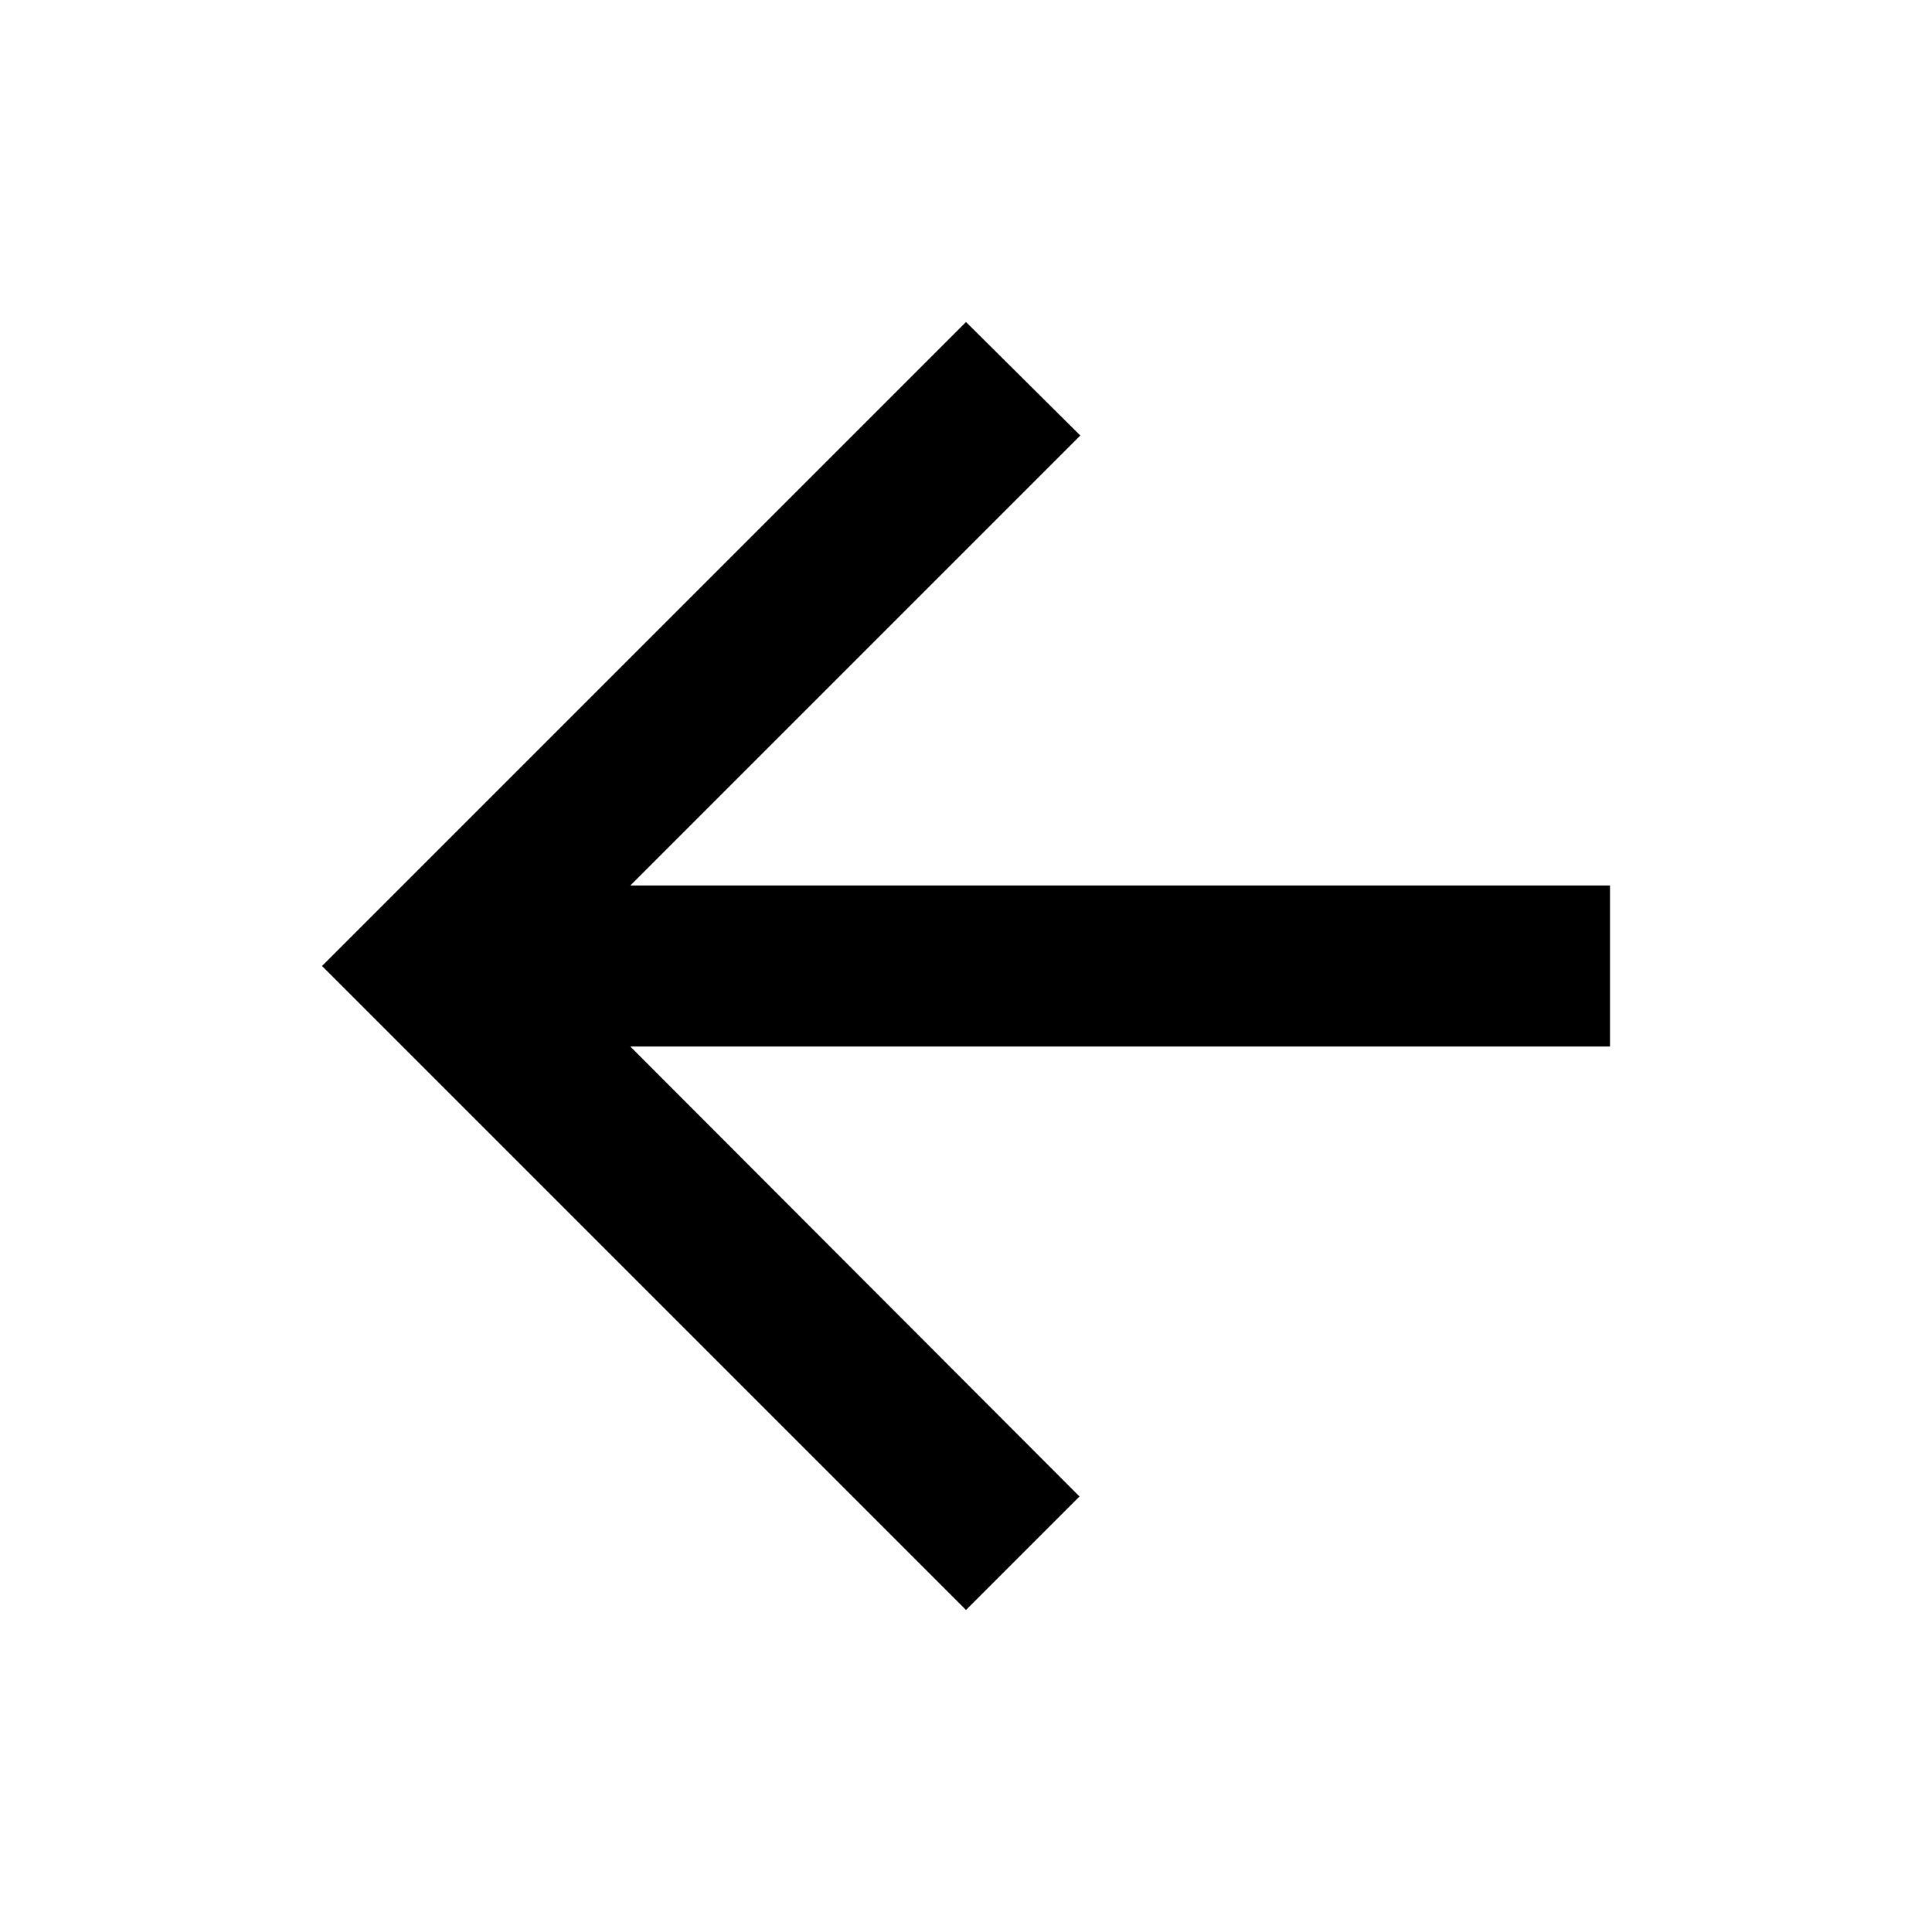
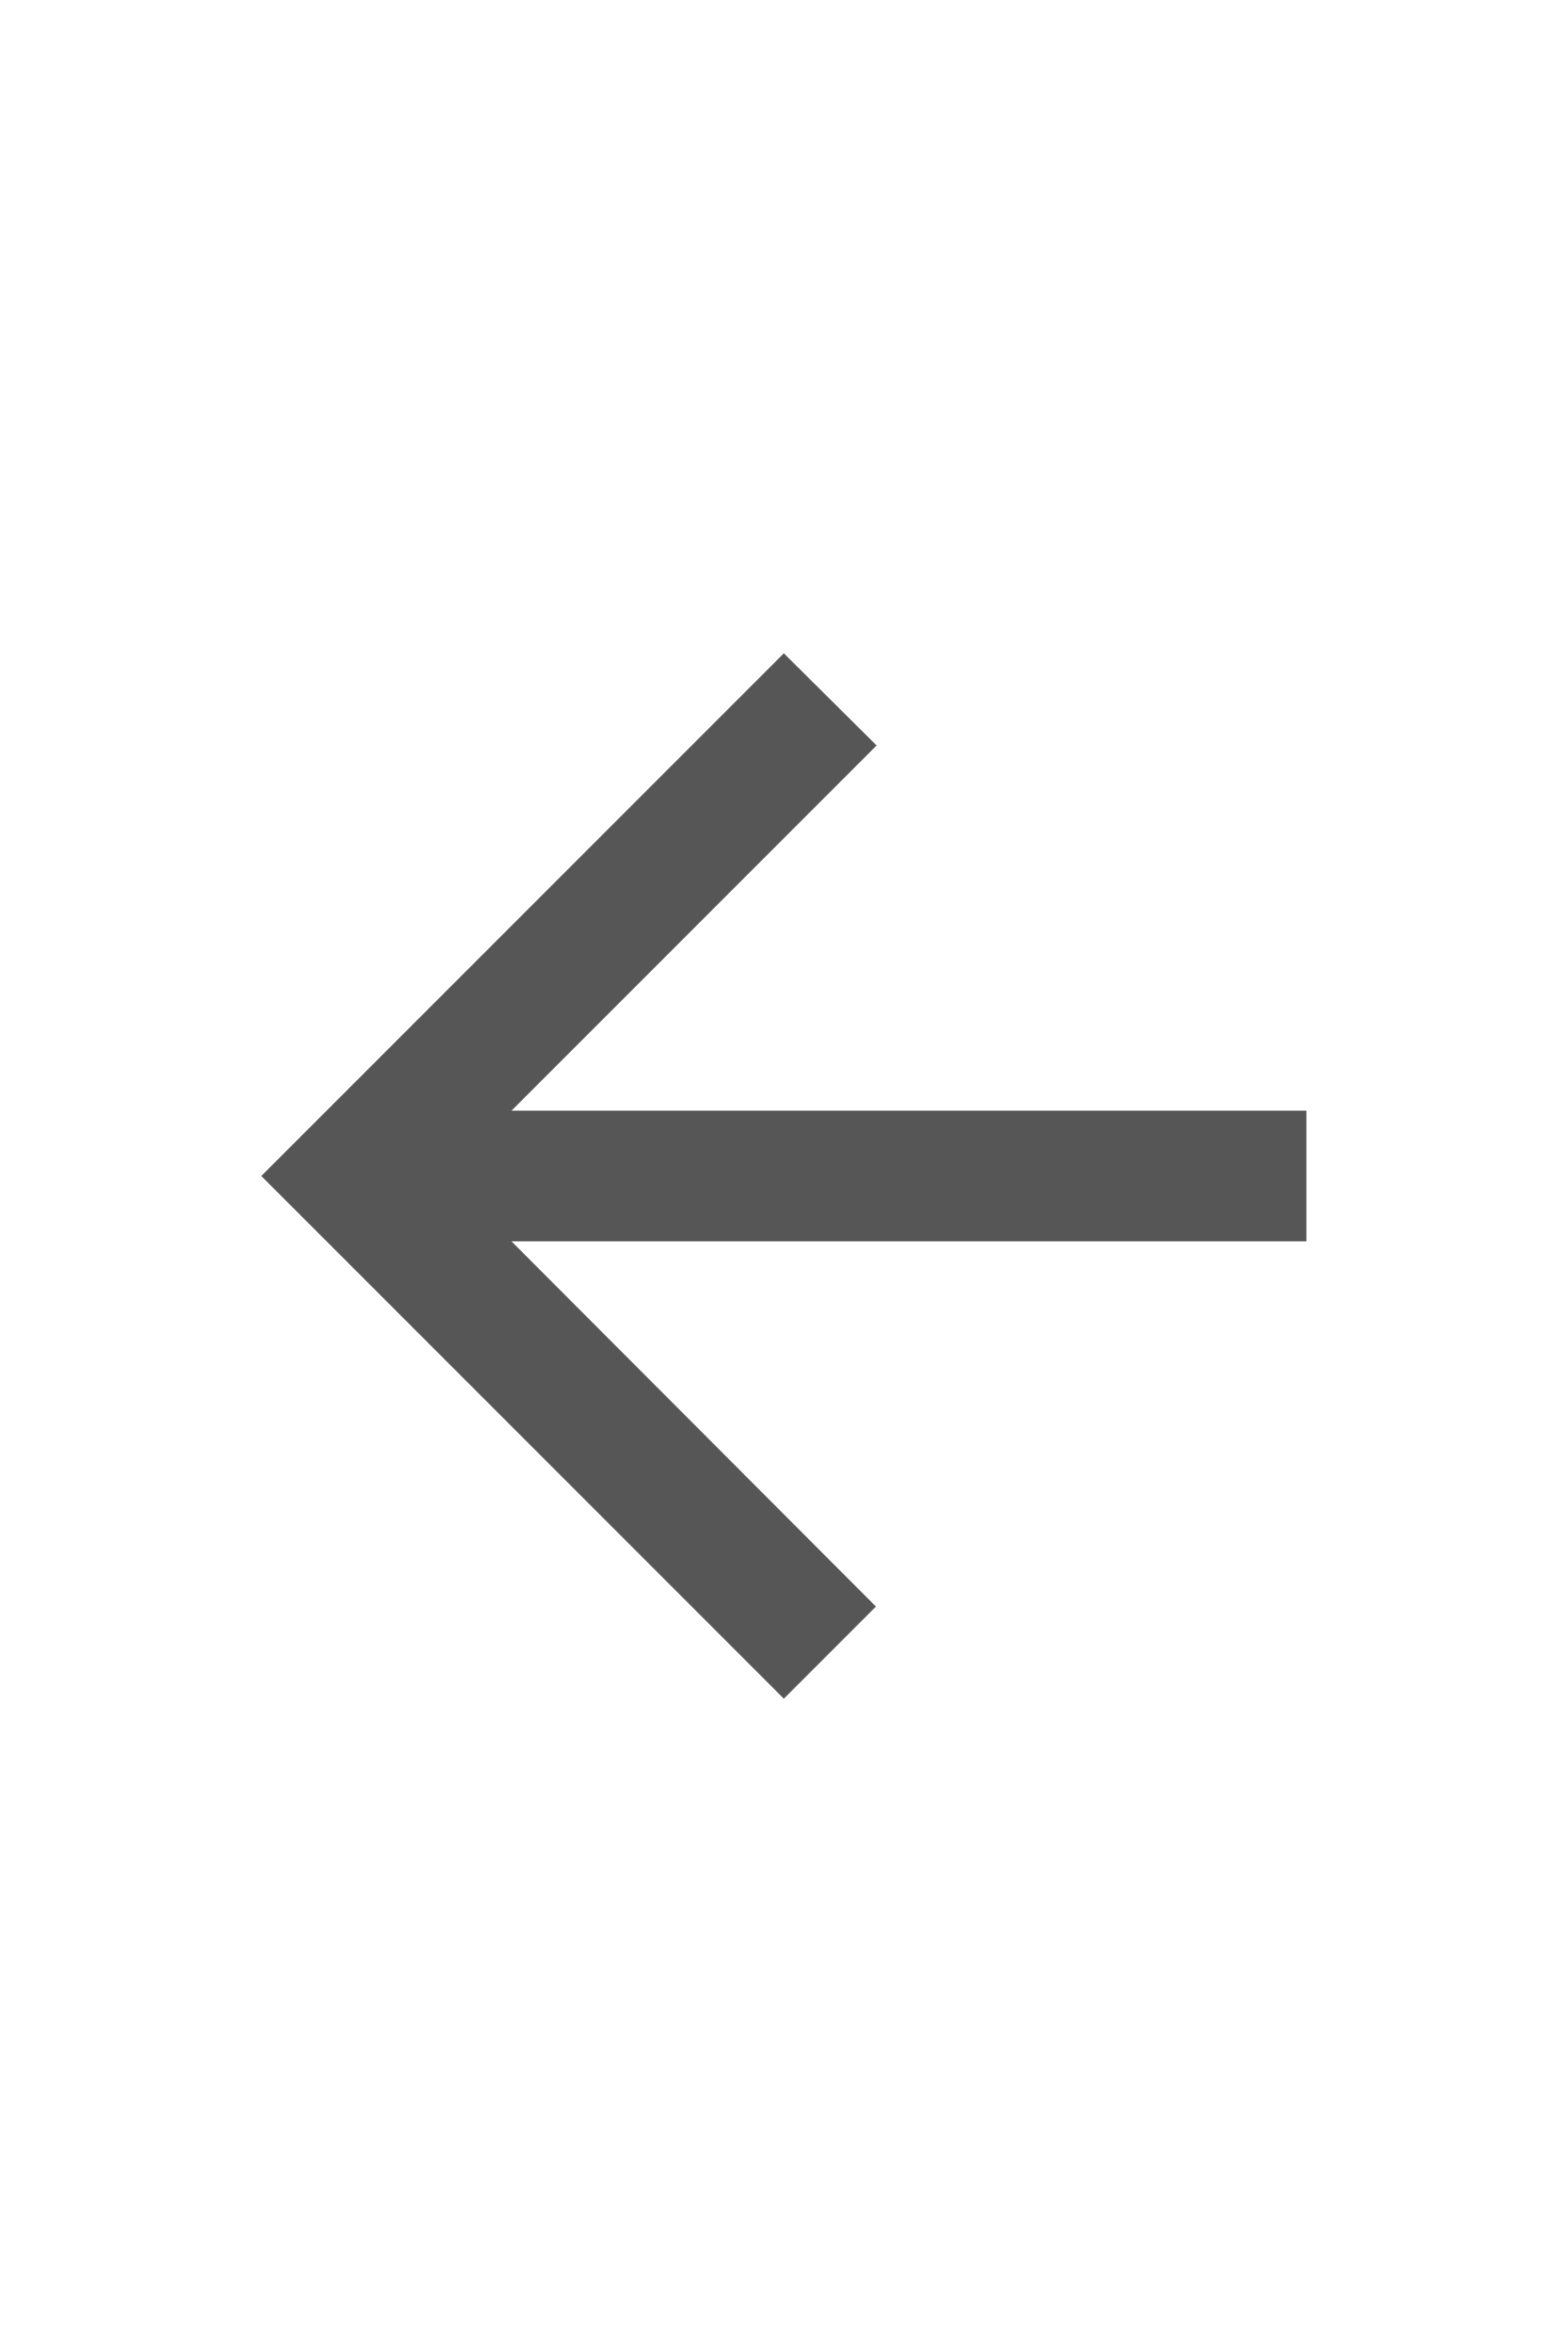
- <svg xmlns="http://www.w3.org/2000/svg" fill="#000000" height="24" viewBox="0 0 24 24" width="24">
+ <svg xmlns="http://www.w3.org/2000/svg" fill="rgba(0, 0, 0, 0.664)" height="24" viewBox="0 0 24 24" width="16">
  <path d="M0 0h24v24H0z" fill="none" />
  <path d="M20 11H7.83l5.59-5.59L12 4l-8 8 8 8 1.41-1.41L7.83 13H20v-2z" />
</svg>
